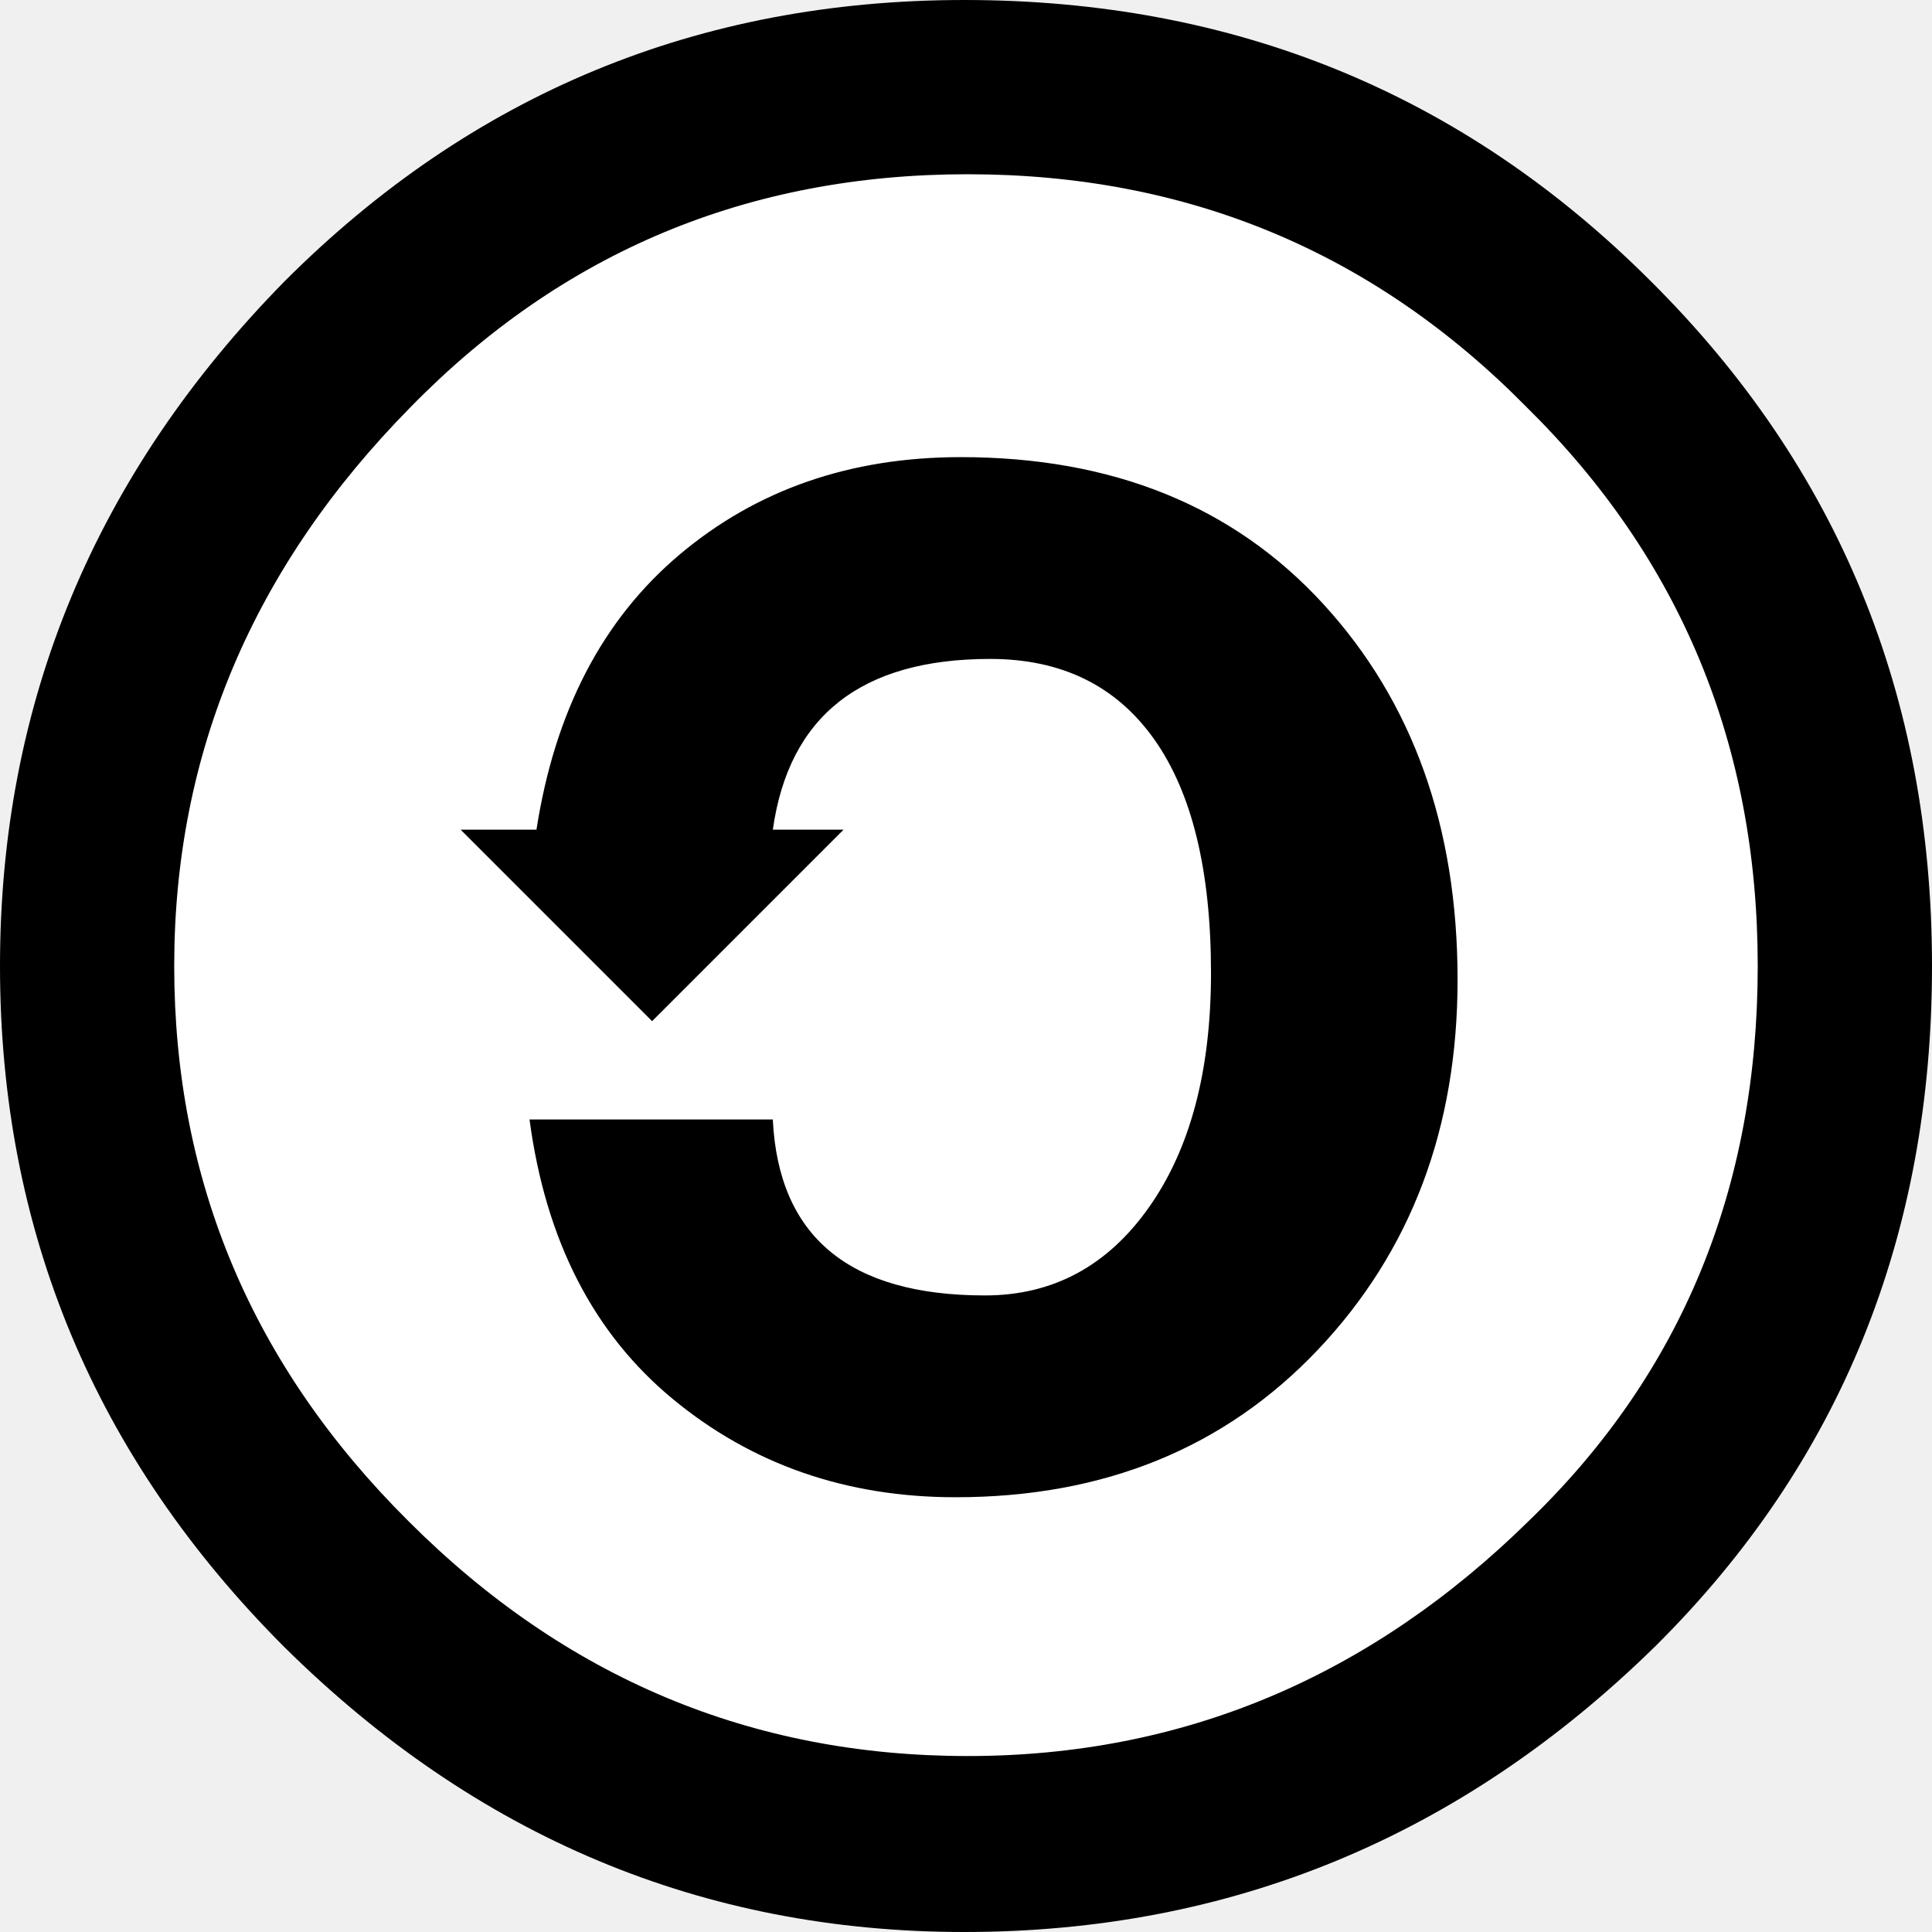
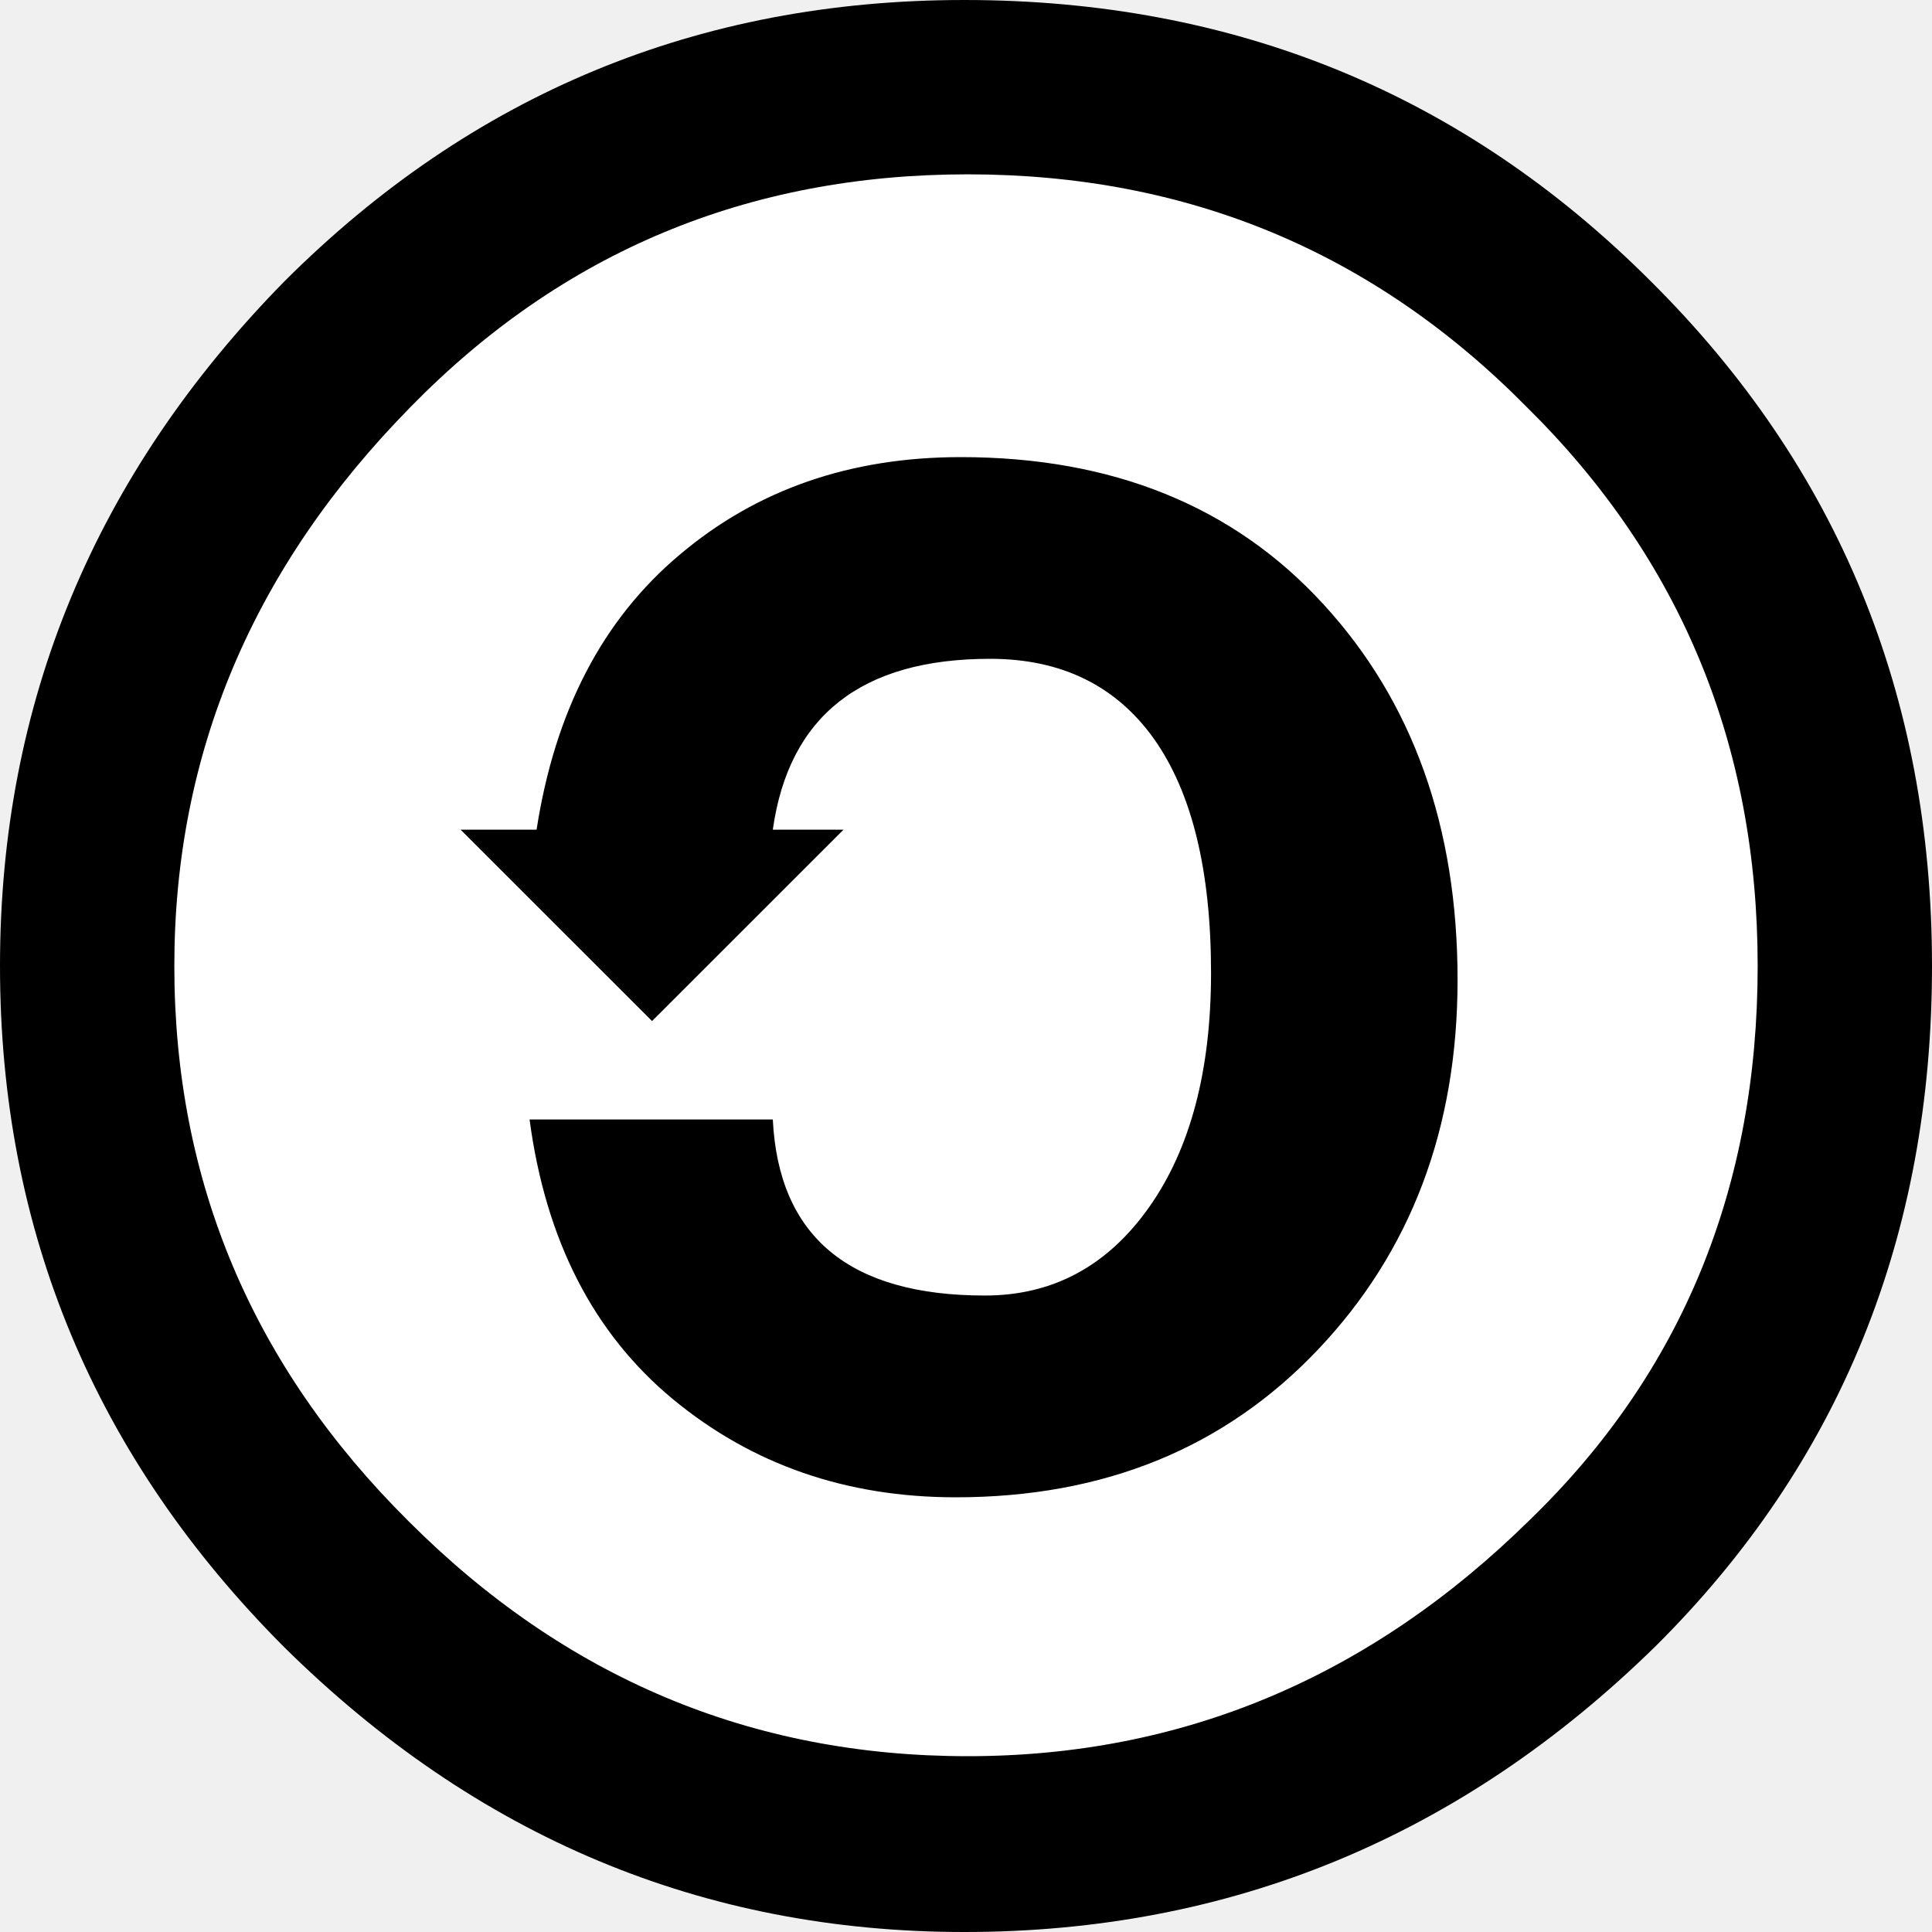
- <svg xmlns="http://www.w3.org/2000/svg" version="1.0" id="Layer_1" x="0px" y="0px" width="64px" height="64px" viewBox="5.5 -3.5 64 64" enable-background="new 5.5 -3.5 64 64" xml:space="preserve">
-   <g>
-     <circle fill="#FFFFFF" cx="36.944" cy="28.631" r="29.105" />
-     <g>
-       <path d="M37.443-3.5c8.951,0,16.531,3.105,22.742,9.315C66.393,11.987,69.5,19.548,69.5,28.5c0,8.954-3.049,16.457-9.145,22.514    C53.918,57.338,46.279,60.5,37.443,60.5c-8.649,0-16.153-3.143-22.514-9.429C8.644,44.786,5.5,37.264,5.5,28.501    c0-8.723,3.144-16.285,9.429-22.685C21.138-0.395,28.643-3.5,37.443-3.5z M37.557,2.272c-7.276,0-13.428,2.572-18.457,7.715    c-5.22,5.296-7.829,11.467-7.829,18.513c0,7.125,2.59,13.257,7.77,18.4c5.181,5.182,11.352,7.771,18.514,7.771    c7.123,0,13.334-2.609,18.629-7.828c5.029-4.876,7.543-10.99,7.543-18.343c0-7.313-2.553-13.485-7.656-18.513    C51.004,4.842,44.832,2.272,37.557,2.272z M23.271,23.985c0.609-3.924,2.189-6.962,4.742-9.114    c2.552-2.152,5.656-3.228,9.314-3.228c5.027,0,9.029,1.62,12,4.856c2.971,3.238,4.457,7.391,4.457,12.457    c0,4.915-1.543,9-4.627,12.256c-3.088,3.256-7.086,4.886-12.002,4.886c-3.619,0-6.743-1.085-9.371-3.257    c-2.629-2.172-4.209-5.257-4.743-9.257H31.1c0.19,3.886,2.533,5.829,7.029,5.829c2.246,0,4.057-0.972,5.428-2.914    c1.373-1.942,2.059-4.534,2.059-7.771c0-3.391-0.629-5.971-1.885-7.743c-1.258-1.771-3.066-2.657-5.43-2.657    c-4.268,0-6.667,1.885-7.2,5.656h2.343l-6.342,6.343l-6.343-6.343L23.271,23.985L23.271,23.985z" />
-     </g>
+ <svg xmlns="http://www.w3.org/2000/svg" width="30px" height="30px" viewBox="0 0 30 30" version="1.1">
+   <g id="surface1">
+     <path style=" stroke:none;fill-rule:nonzero;fill:rgb(100%,100%,100%);fill-opacity:1;" d="M 28.383 15.062 C 28.383 7.527 22.273 1.418 14.738 1.418 C 7.203 1.418 1.098 7.527 1.098 15.062 C 1.098 22.598 7.203 28.703 14.738 28.703 C 22.273 28.703 28.383 22.598 28.383 15.062 Z M 28.383 15.062 " />
+     <path style=" stroke:none;fill-rule:nonzero;fill:rgb(0%,0%,0%);fill-opacity:1;" d="M 14.973 0 C 19.168 0 22.723 1.457 25.633 4.367 C 28.543 7.258 30 10.805 30 15 C 30 19.195 28.57 22.715 25.715 25.555 C 22.695 28.52 19.113 30 14.973 30 C 10.918 30 7.402 28.527 4.418 25.582 C 1.473 22.633 0 19.109 0 15 C 0 10.91 1.473 7.367 4.418 4.367 C 7.332 1.457 10.848 0 14.973 0 Z M 15.027 2.707 C 11.617 2.707 8.73 3.91 6.375 6.32 C 3.93 8.805 2.707 11.695 2.707 15 C 2.707 18.34 3.918 21.215 6.348 23.625 C 8.777 26.055 11.668 27.27 15.027 27.27 C 18.363 27.27 21.277 26.043 23.758 23.598 C 26.117 21.312 27.293 18.445 27.293 15 C 27.293 11.57 26.098 8.68 23.707 6.32 C 21.328 3.91 18.438 2.707 15.027 2.707 Z M 8.332 12.883 C 8.617 11.043 9.355 9.621 10.555 8.613 C 11.75 7.602 13.203 7.098 14.918 7.098 C 17.273 7.098 19.152 7.859 20.543 9.375 C 21.938 10.891 22.633 12.84 22.633 15.215 C 22.633 17.52 21.91 19.434 20.465 20.957 C 19.016 22.484 17.145 23.25 14.84 23.25 C 13.141 23.25 11.676 22.742 10.445 21.723 C 9.215 20.703 8.473 19.258 8.223 17.383 L 12 17.383 C 12.09 19.203 13.188 20.117 15.293 20.117 C 16.348 20.117 17.195 19.66 17.84 18.75 C 18.484 17.84 18.805 16.625 18.805 15.105 C 18.805 13.516 18.508 12.309 17.922 11.477 C 17.332 10.648 16.484 10.23 15.375 10.23 C 13.375 10.23 12.25 11.117 12 12.883 L 13.098 12.883 L 10.125 15.855 L 7.152 12.883 Z M 8.332 12.883 " />
  </g>
</svg>
